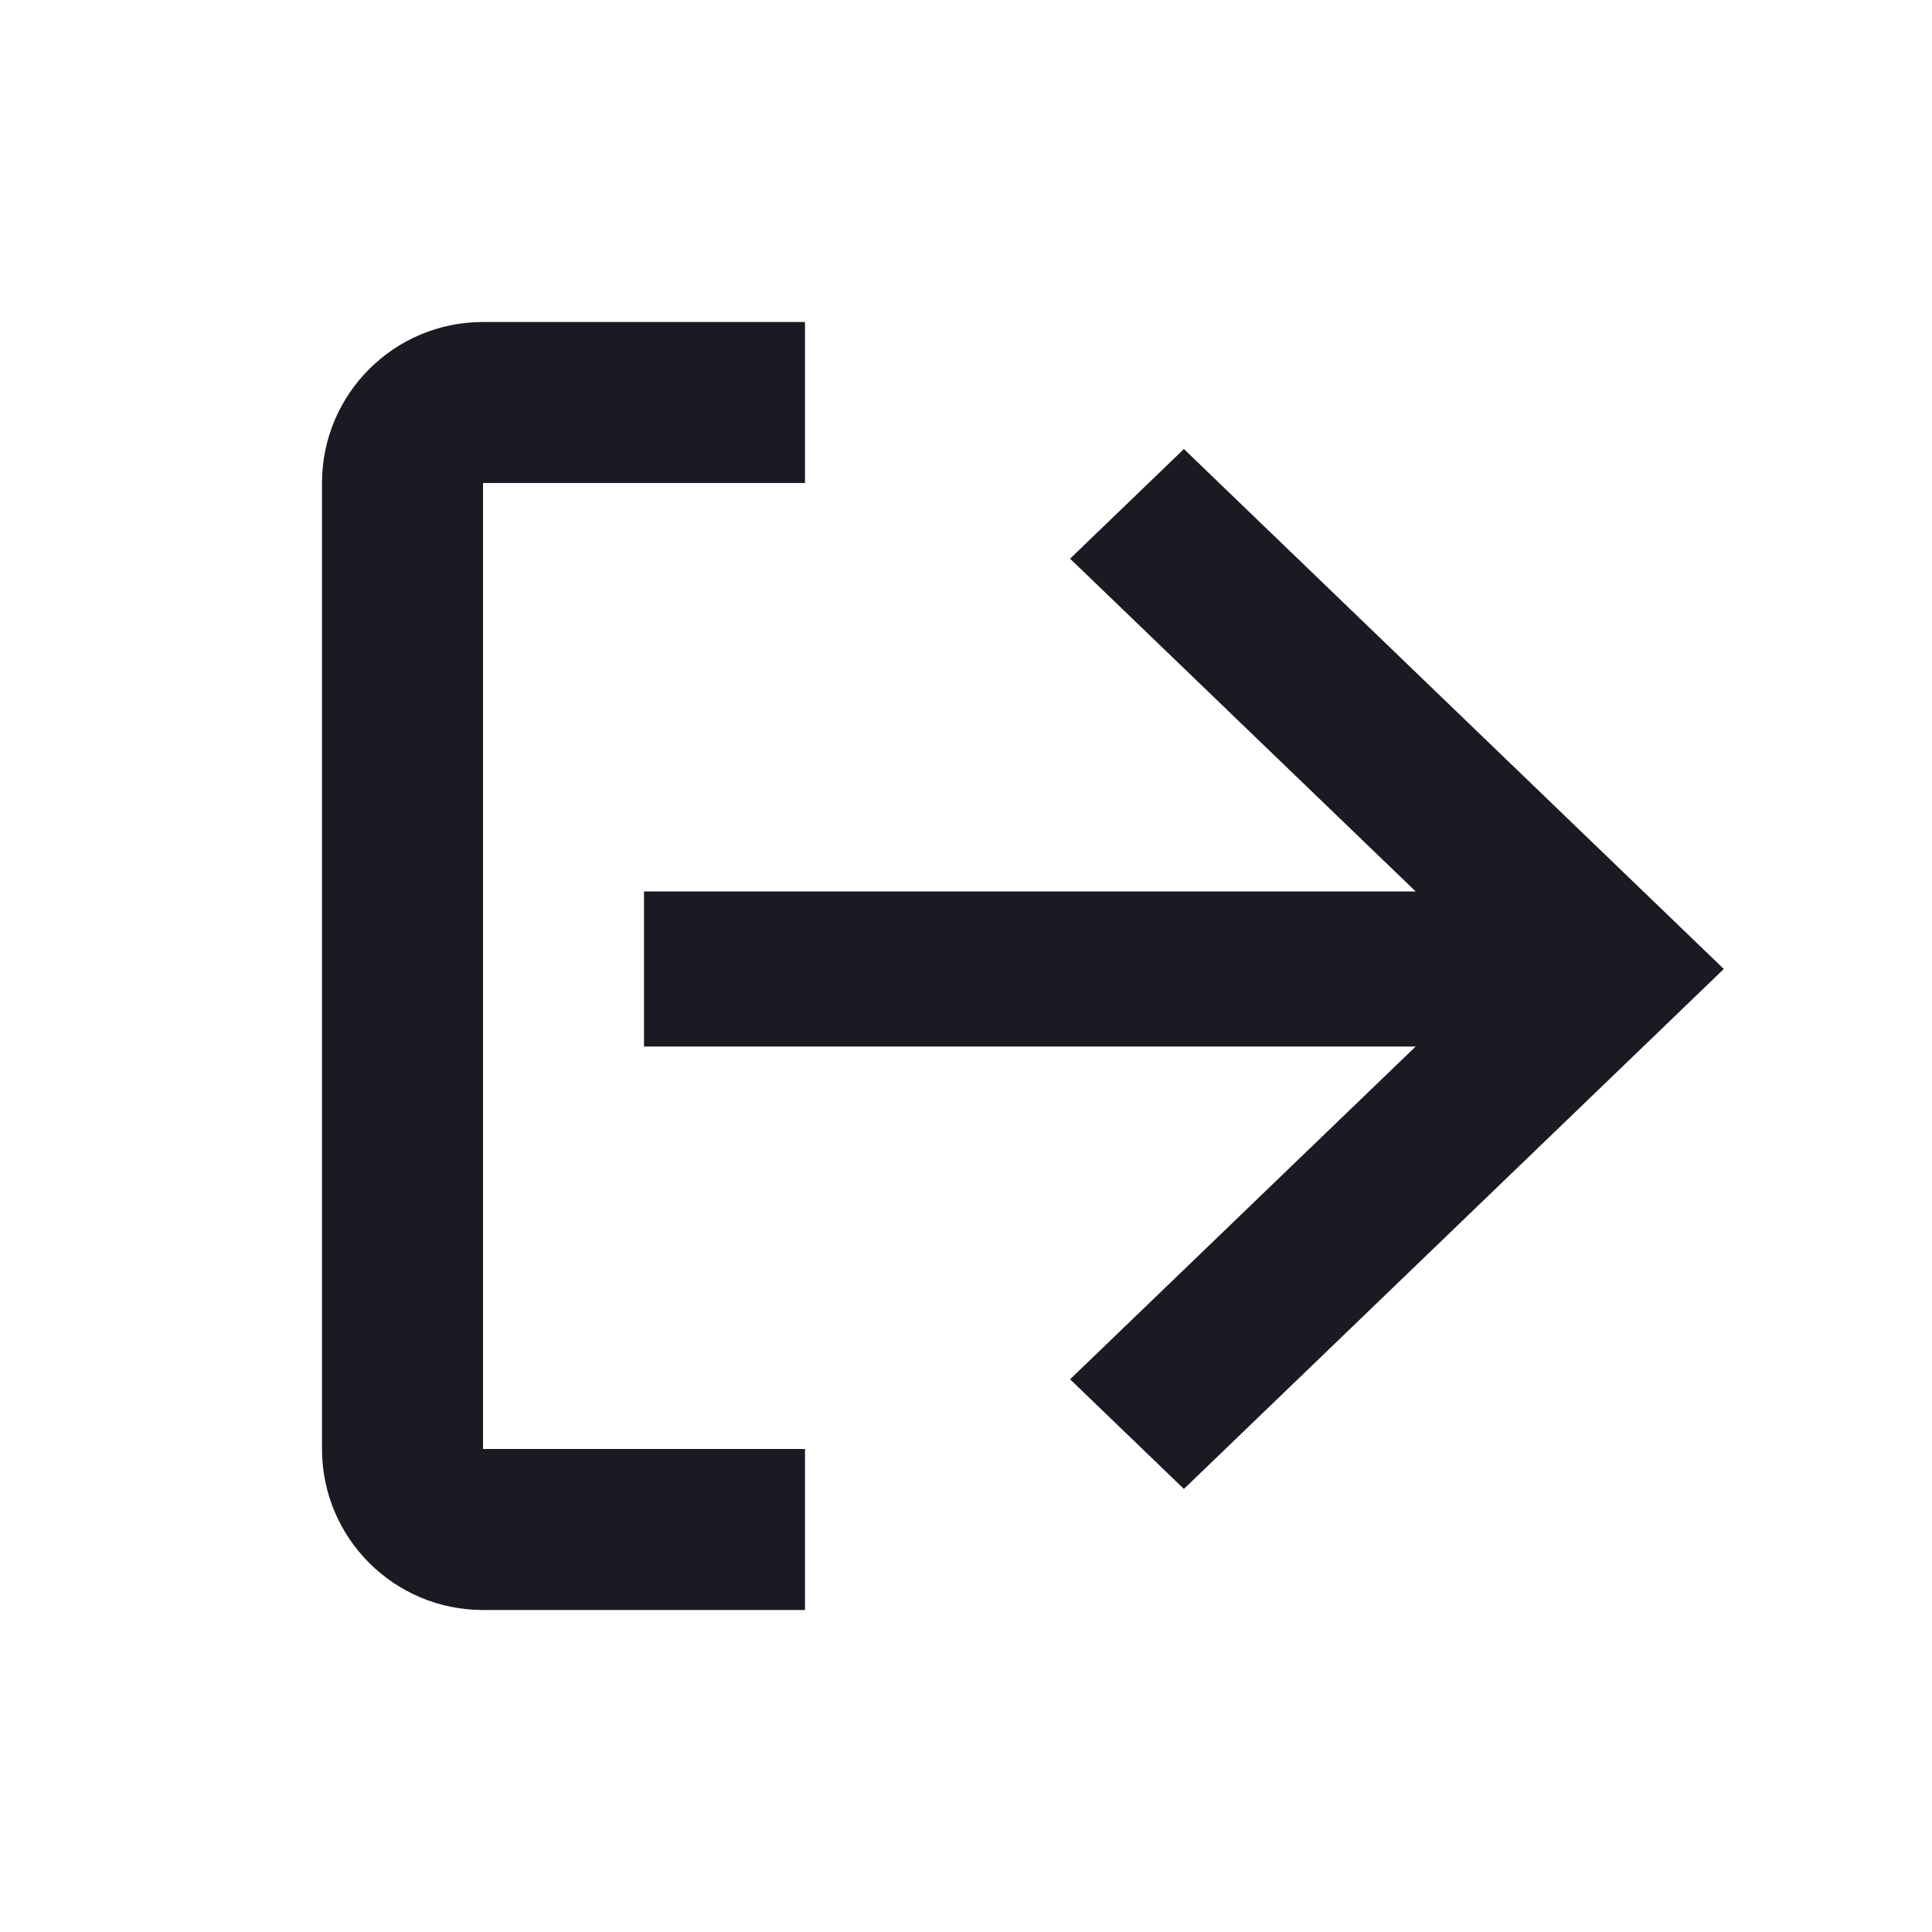
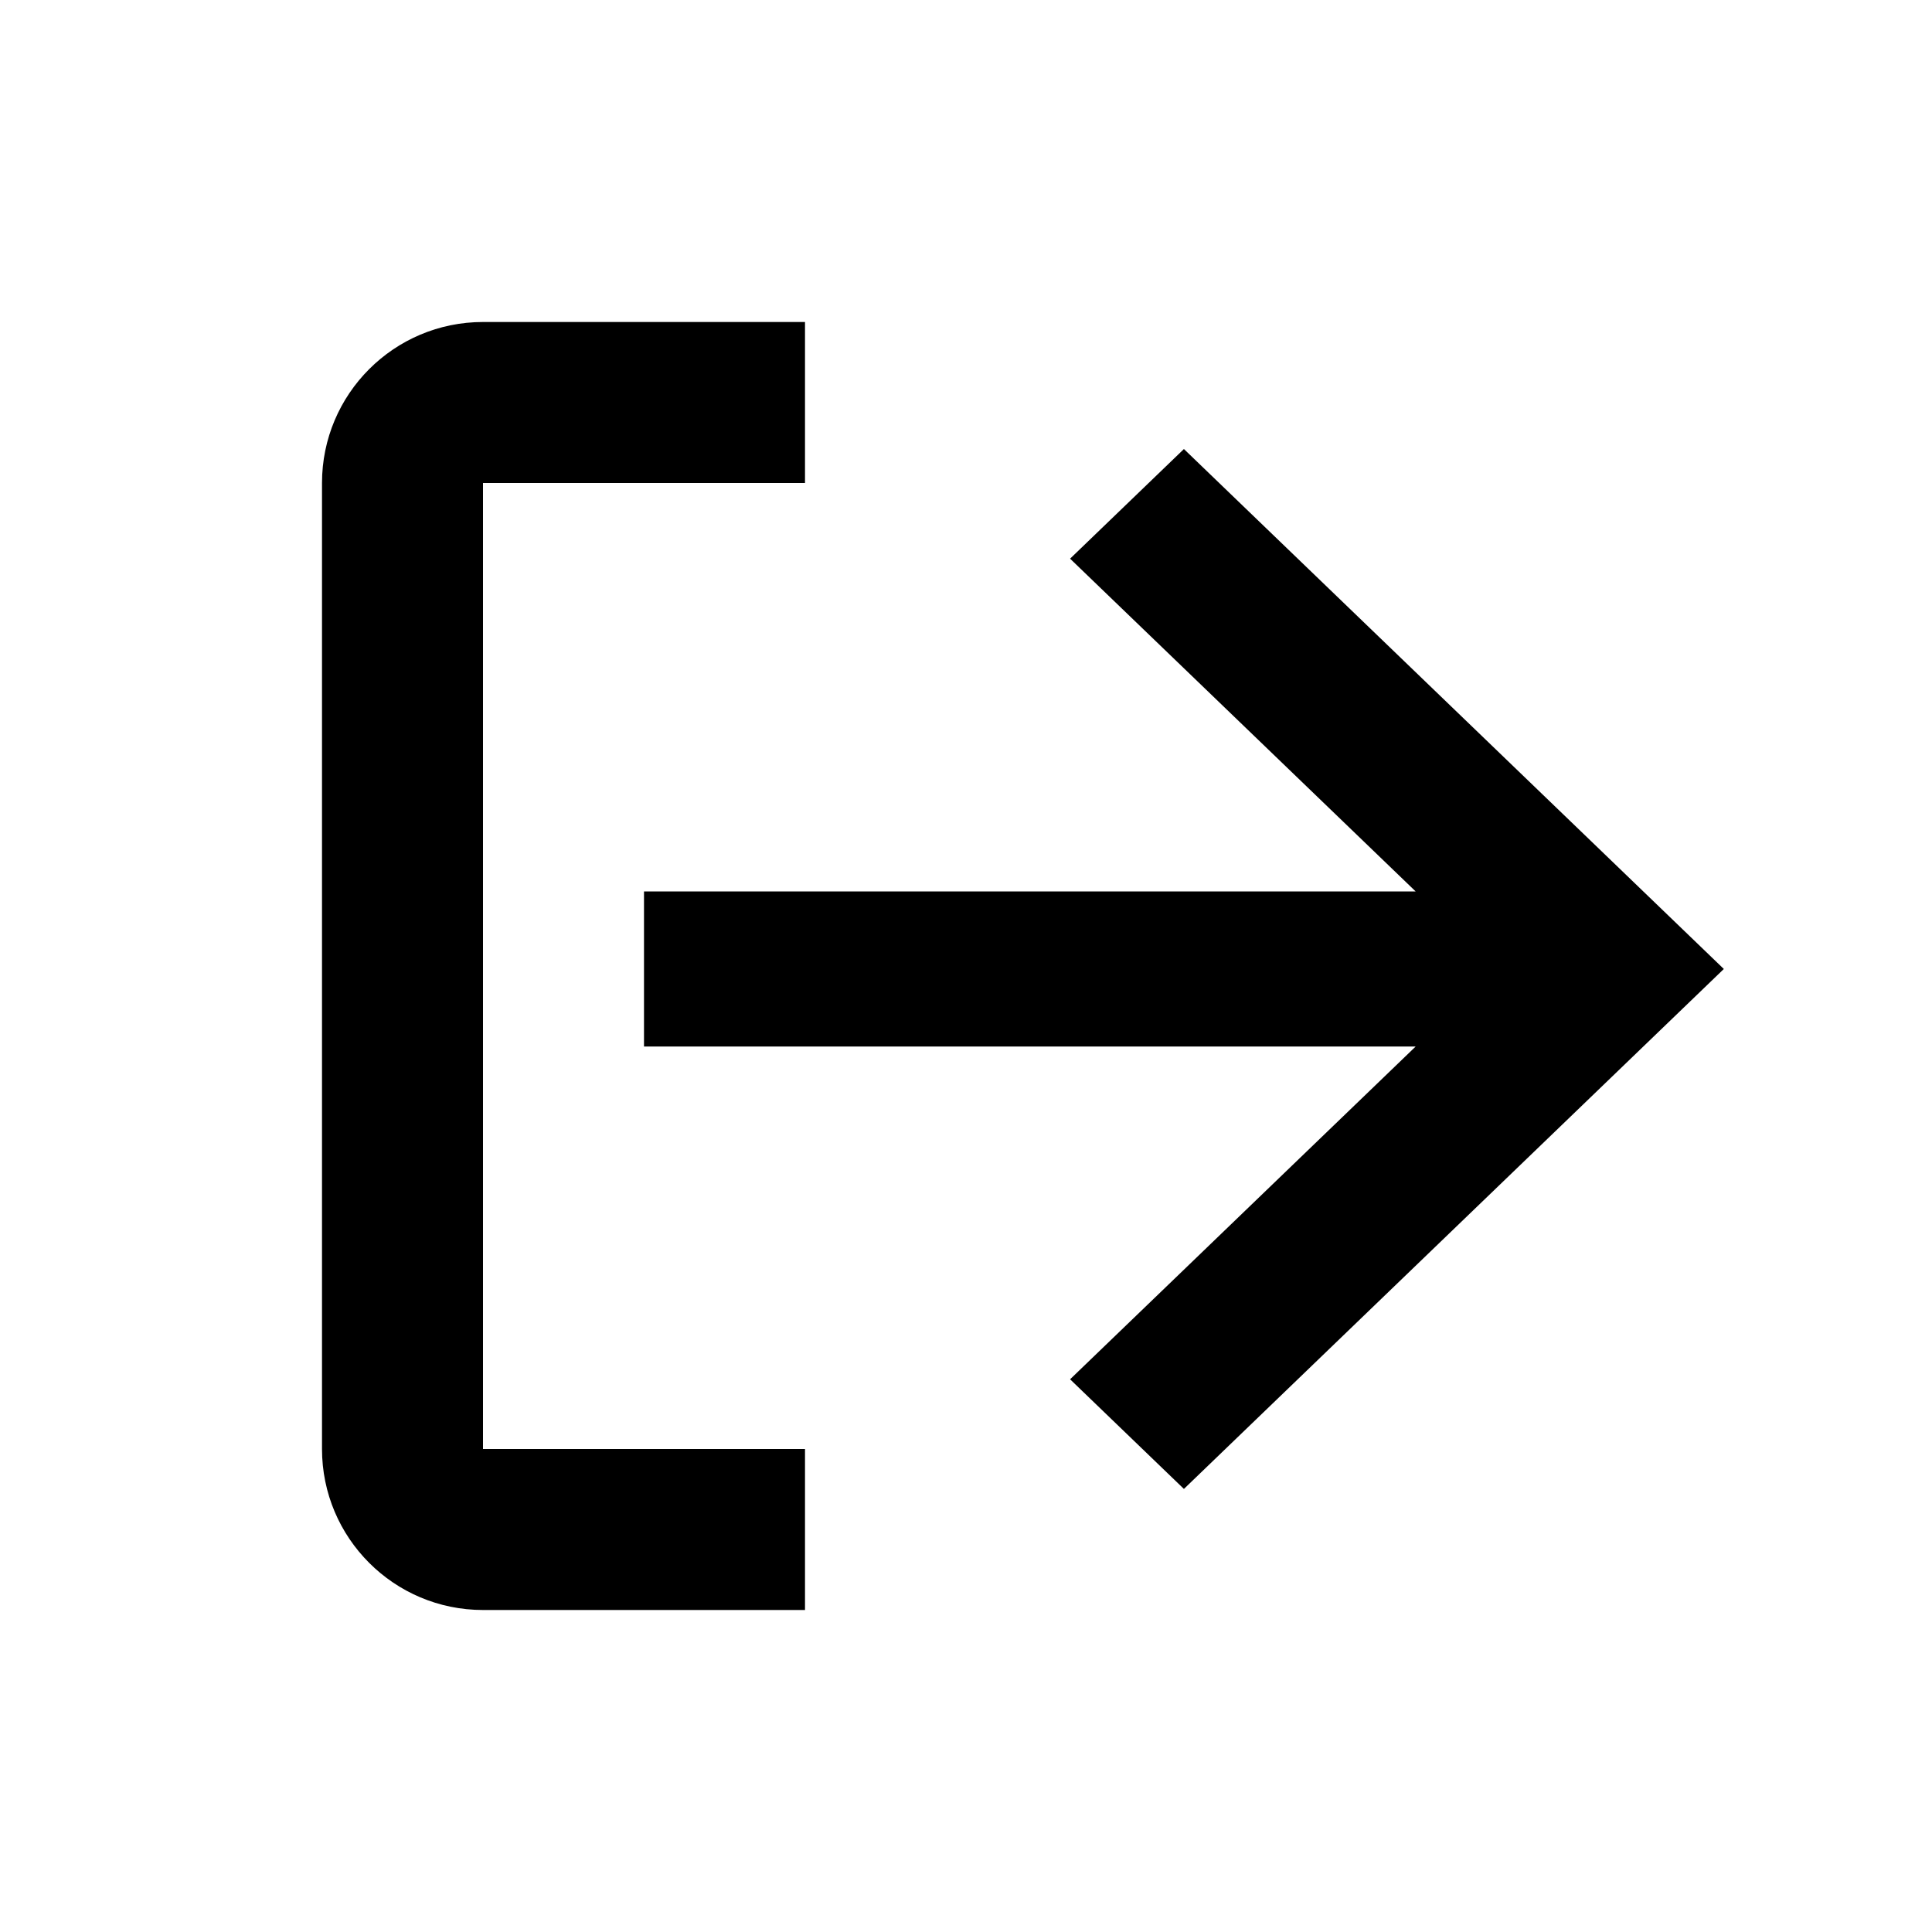
<svg xmlns="http://www.w3.org/2000/svg" width="24" height="24" viewBox="0 0 24 24" fill="none">
-   <path fill-rule="evenodd" clip-rule="evenodd" d="M10 6L6 6L6 18H10V20H6C4.895 20 4 19.105 4 18V6C4 4.895 4.895 4 6 4H10V6ZM17.586 13L13.293 17.134L14.707 18.496L21.414 12.037L14.707 5.578L13.293 6.94L17.586 11.074H8V13H17.586Z" fill="#1A1B22" />
+   <defs />
+   <path fill-rule="evenodd" clip-rule="evenodd" d="M10 6H6v12h4v2H6a2 2 0 01-2-2V6a2 2 0 012-2h4v2zm7.586 7l-4.293 4.134 1.414 1.362 6.707-6.459-6.707-6.459-1.414 1.362 4.293 4.134H8V13h9.586z" fill="currentColor" />
</svg>
